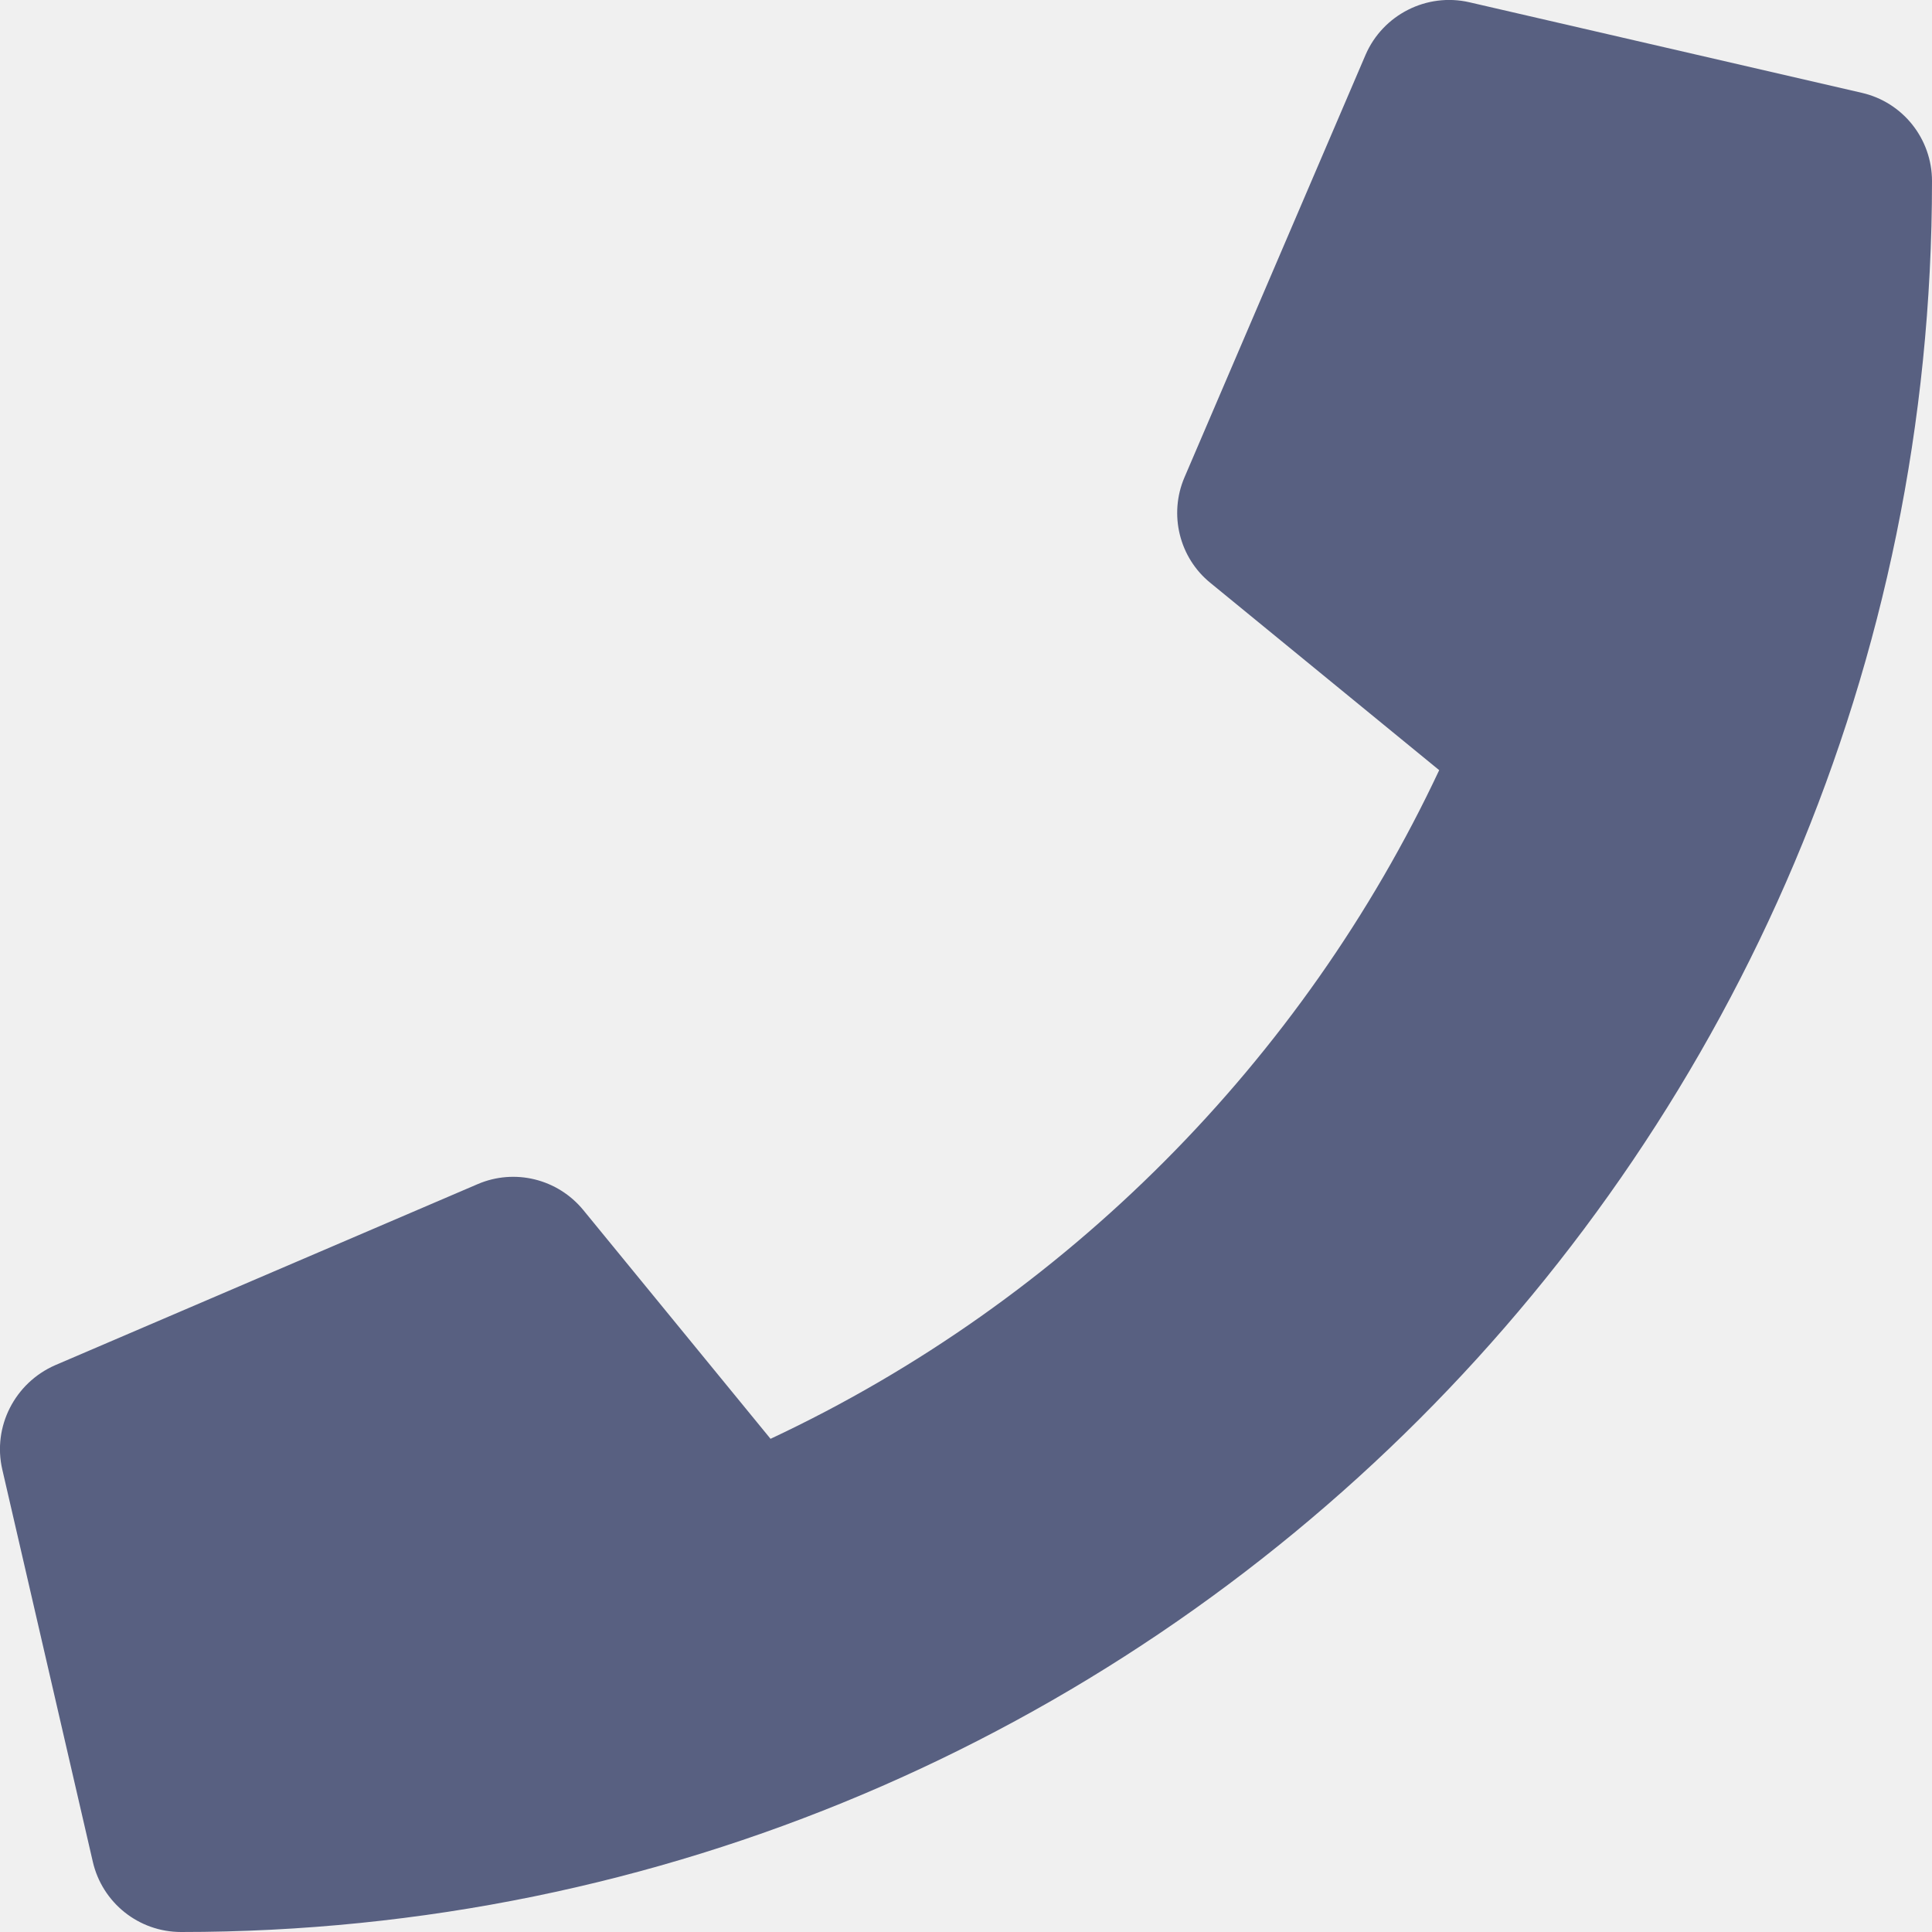
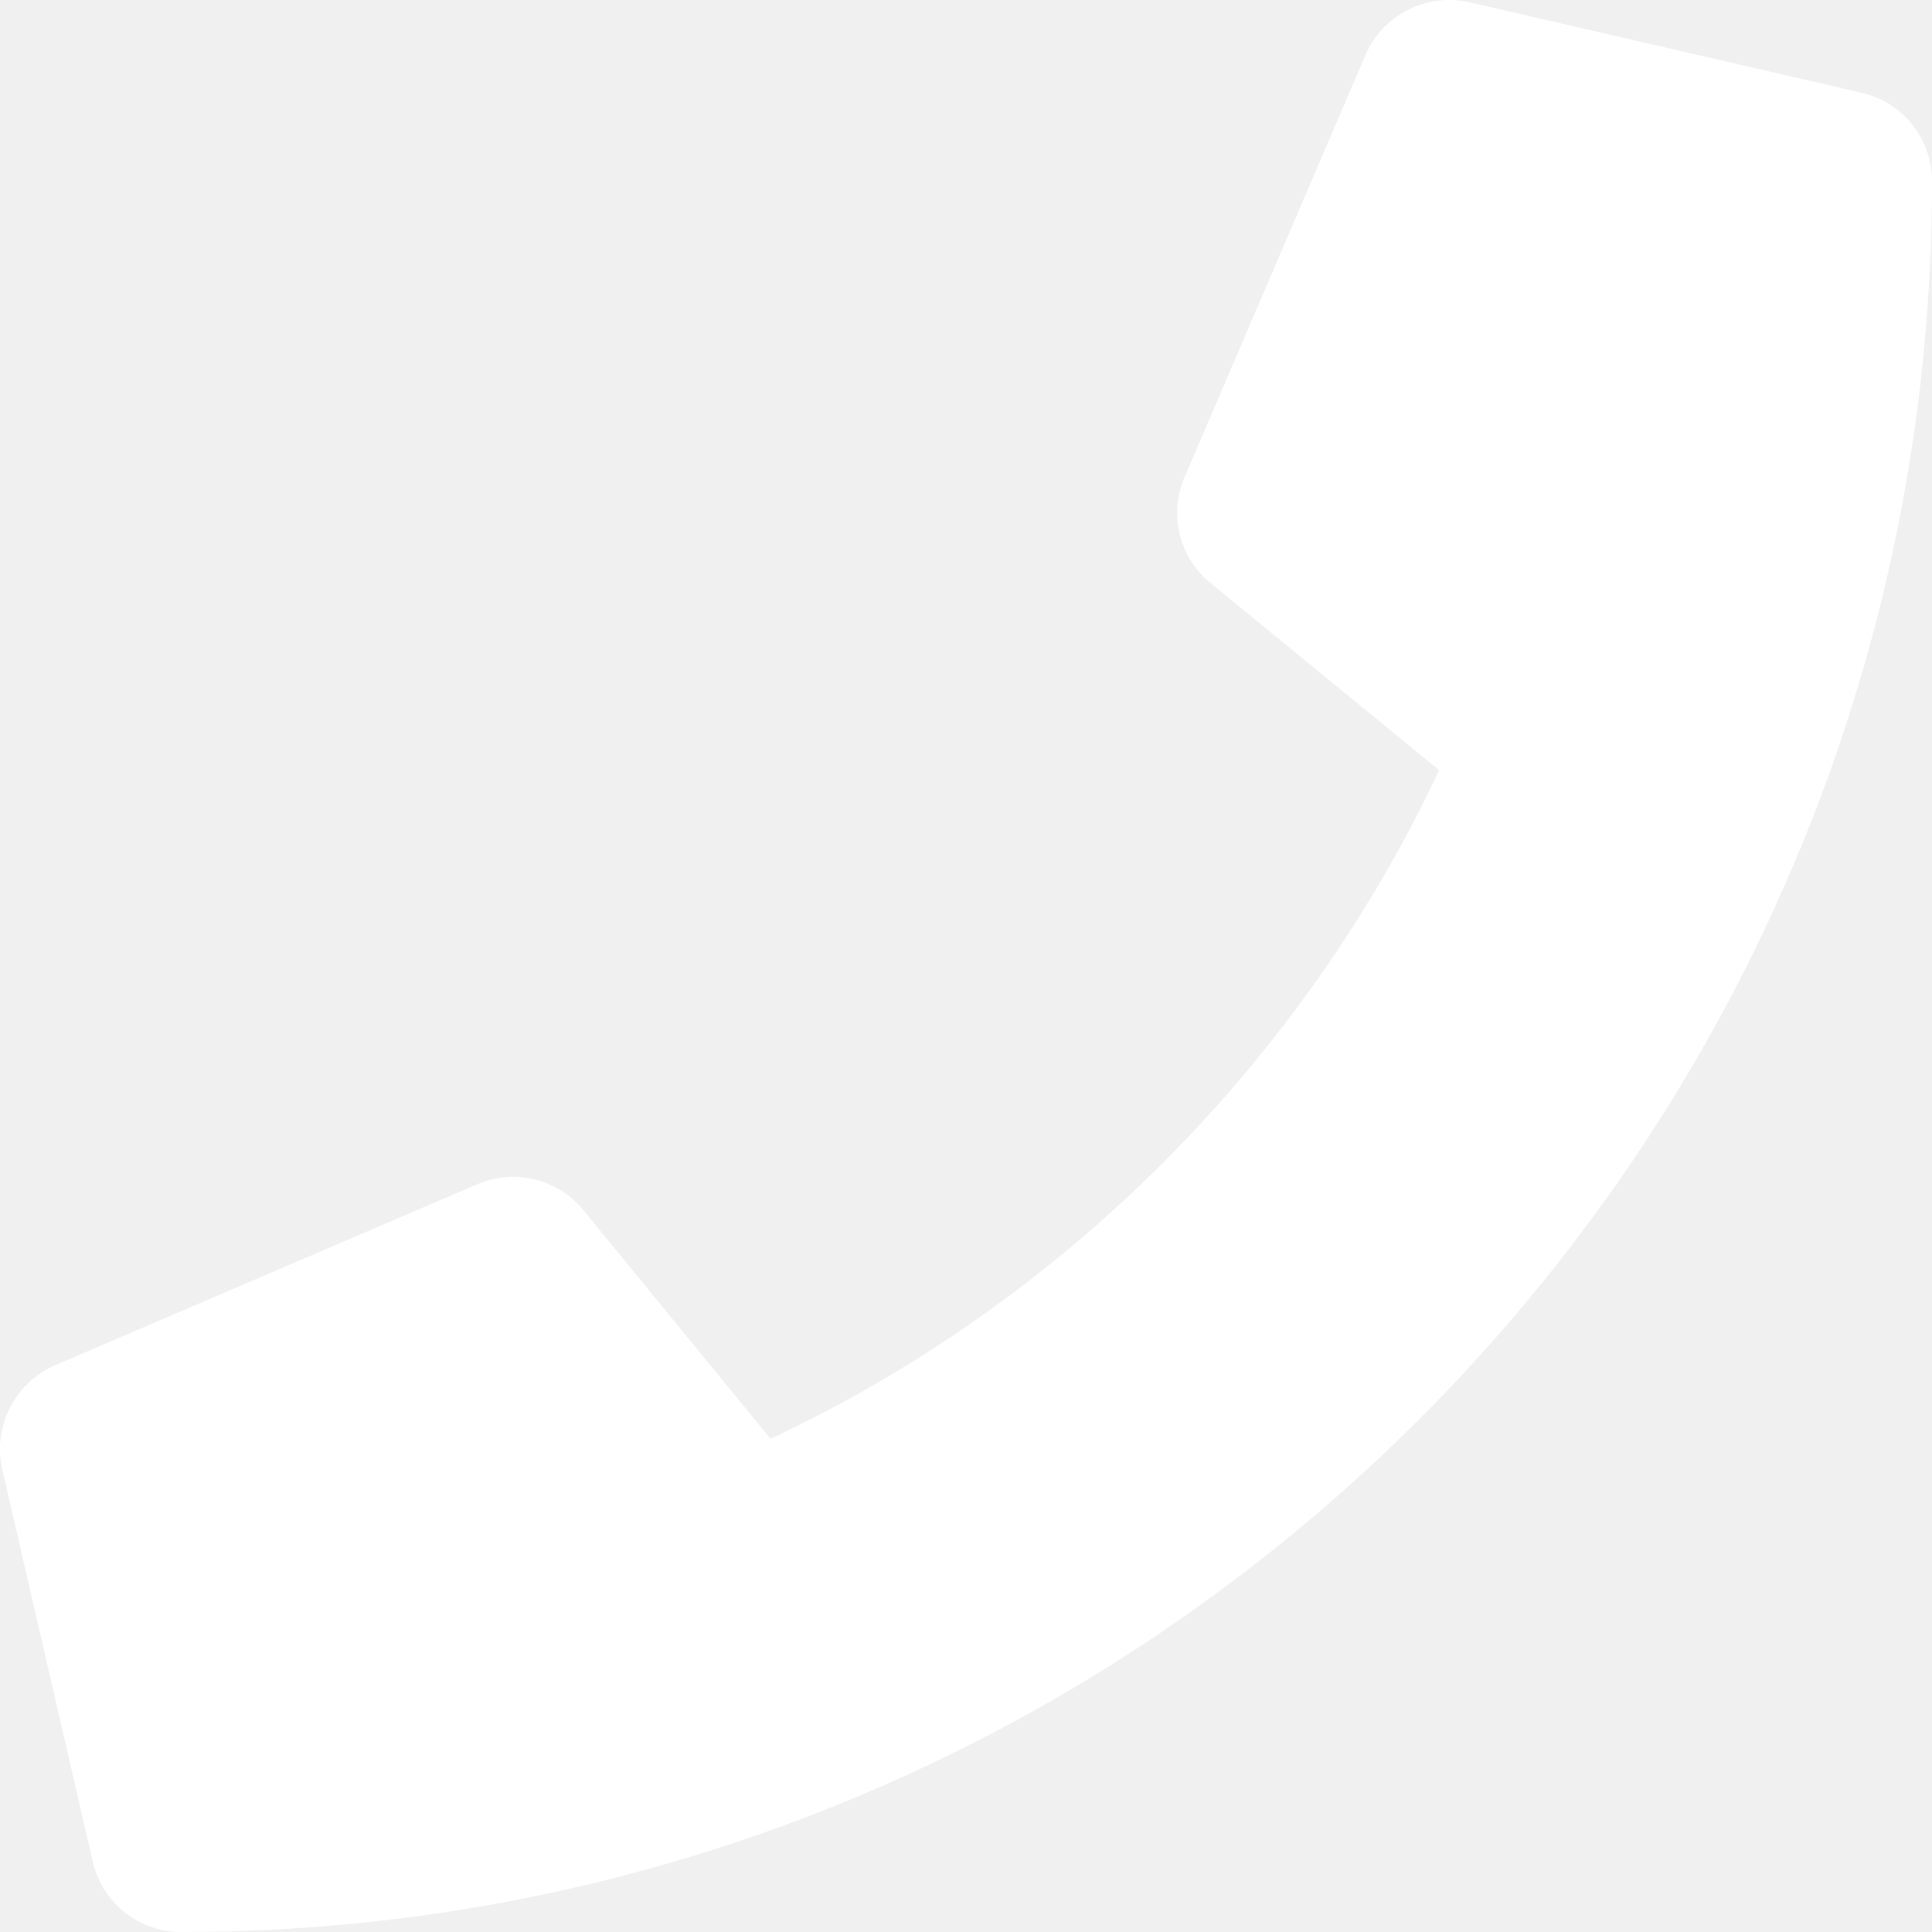
<svg xmlns="http://www.w3.org/2000/svg" aria-hidden="true" focusable="false" data-prefix="fas" data-icon="phone" class="svg-inline--fa fa-phone fa-w-16" role="img" viewBox="0 0 512 512">
-   <path fill="#586081" d="M493.4 24.6l-104-24c-11.3-2.6-22.9 3.3-27.5 13.9l-48 112c-4.2 9.8-1.4 21.3 6.9 28l60.6 49.6c-36 76.7-98.9 140.5-177.2 177.2l-49.6-60.6c-6.8-8.3-18.2-11.1-28-6.9l-112 48C3.9 366.5-2 378.1.6 389.4l24 104C27.1 504.2 36.7 512 48 512c256.1 0 464-207.5 464-464 0-11.2-7.7-20.9-18.6-23.4z" />
+   <path fill="white" d="M493.4 24.6l-104-24c-11.3-2.6-22.9 3.3-27.5 13.9l-48 112c-4.2 9.8-1.4 21.3 6.9 28l60.6 49.6c-36 76.7-98.9 140.5-177.2 177.2l-49.6-60.6c-6.8-8.3-18.2-11.1-28-6.9l-112 48C3.9 366.5-2 378.1.6 389.4l24 104C27.1 504.2 36.7 512 48 512c256.1 0 464-207.5 464-464 0-11.2-7.7-20.9-18.6-23.4z" />
</svg>
